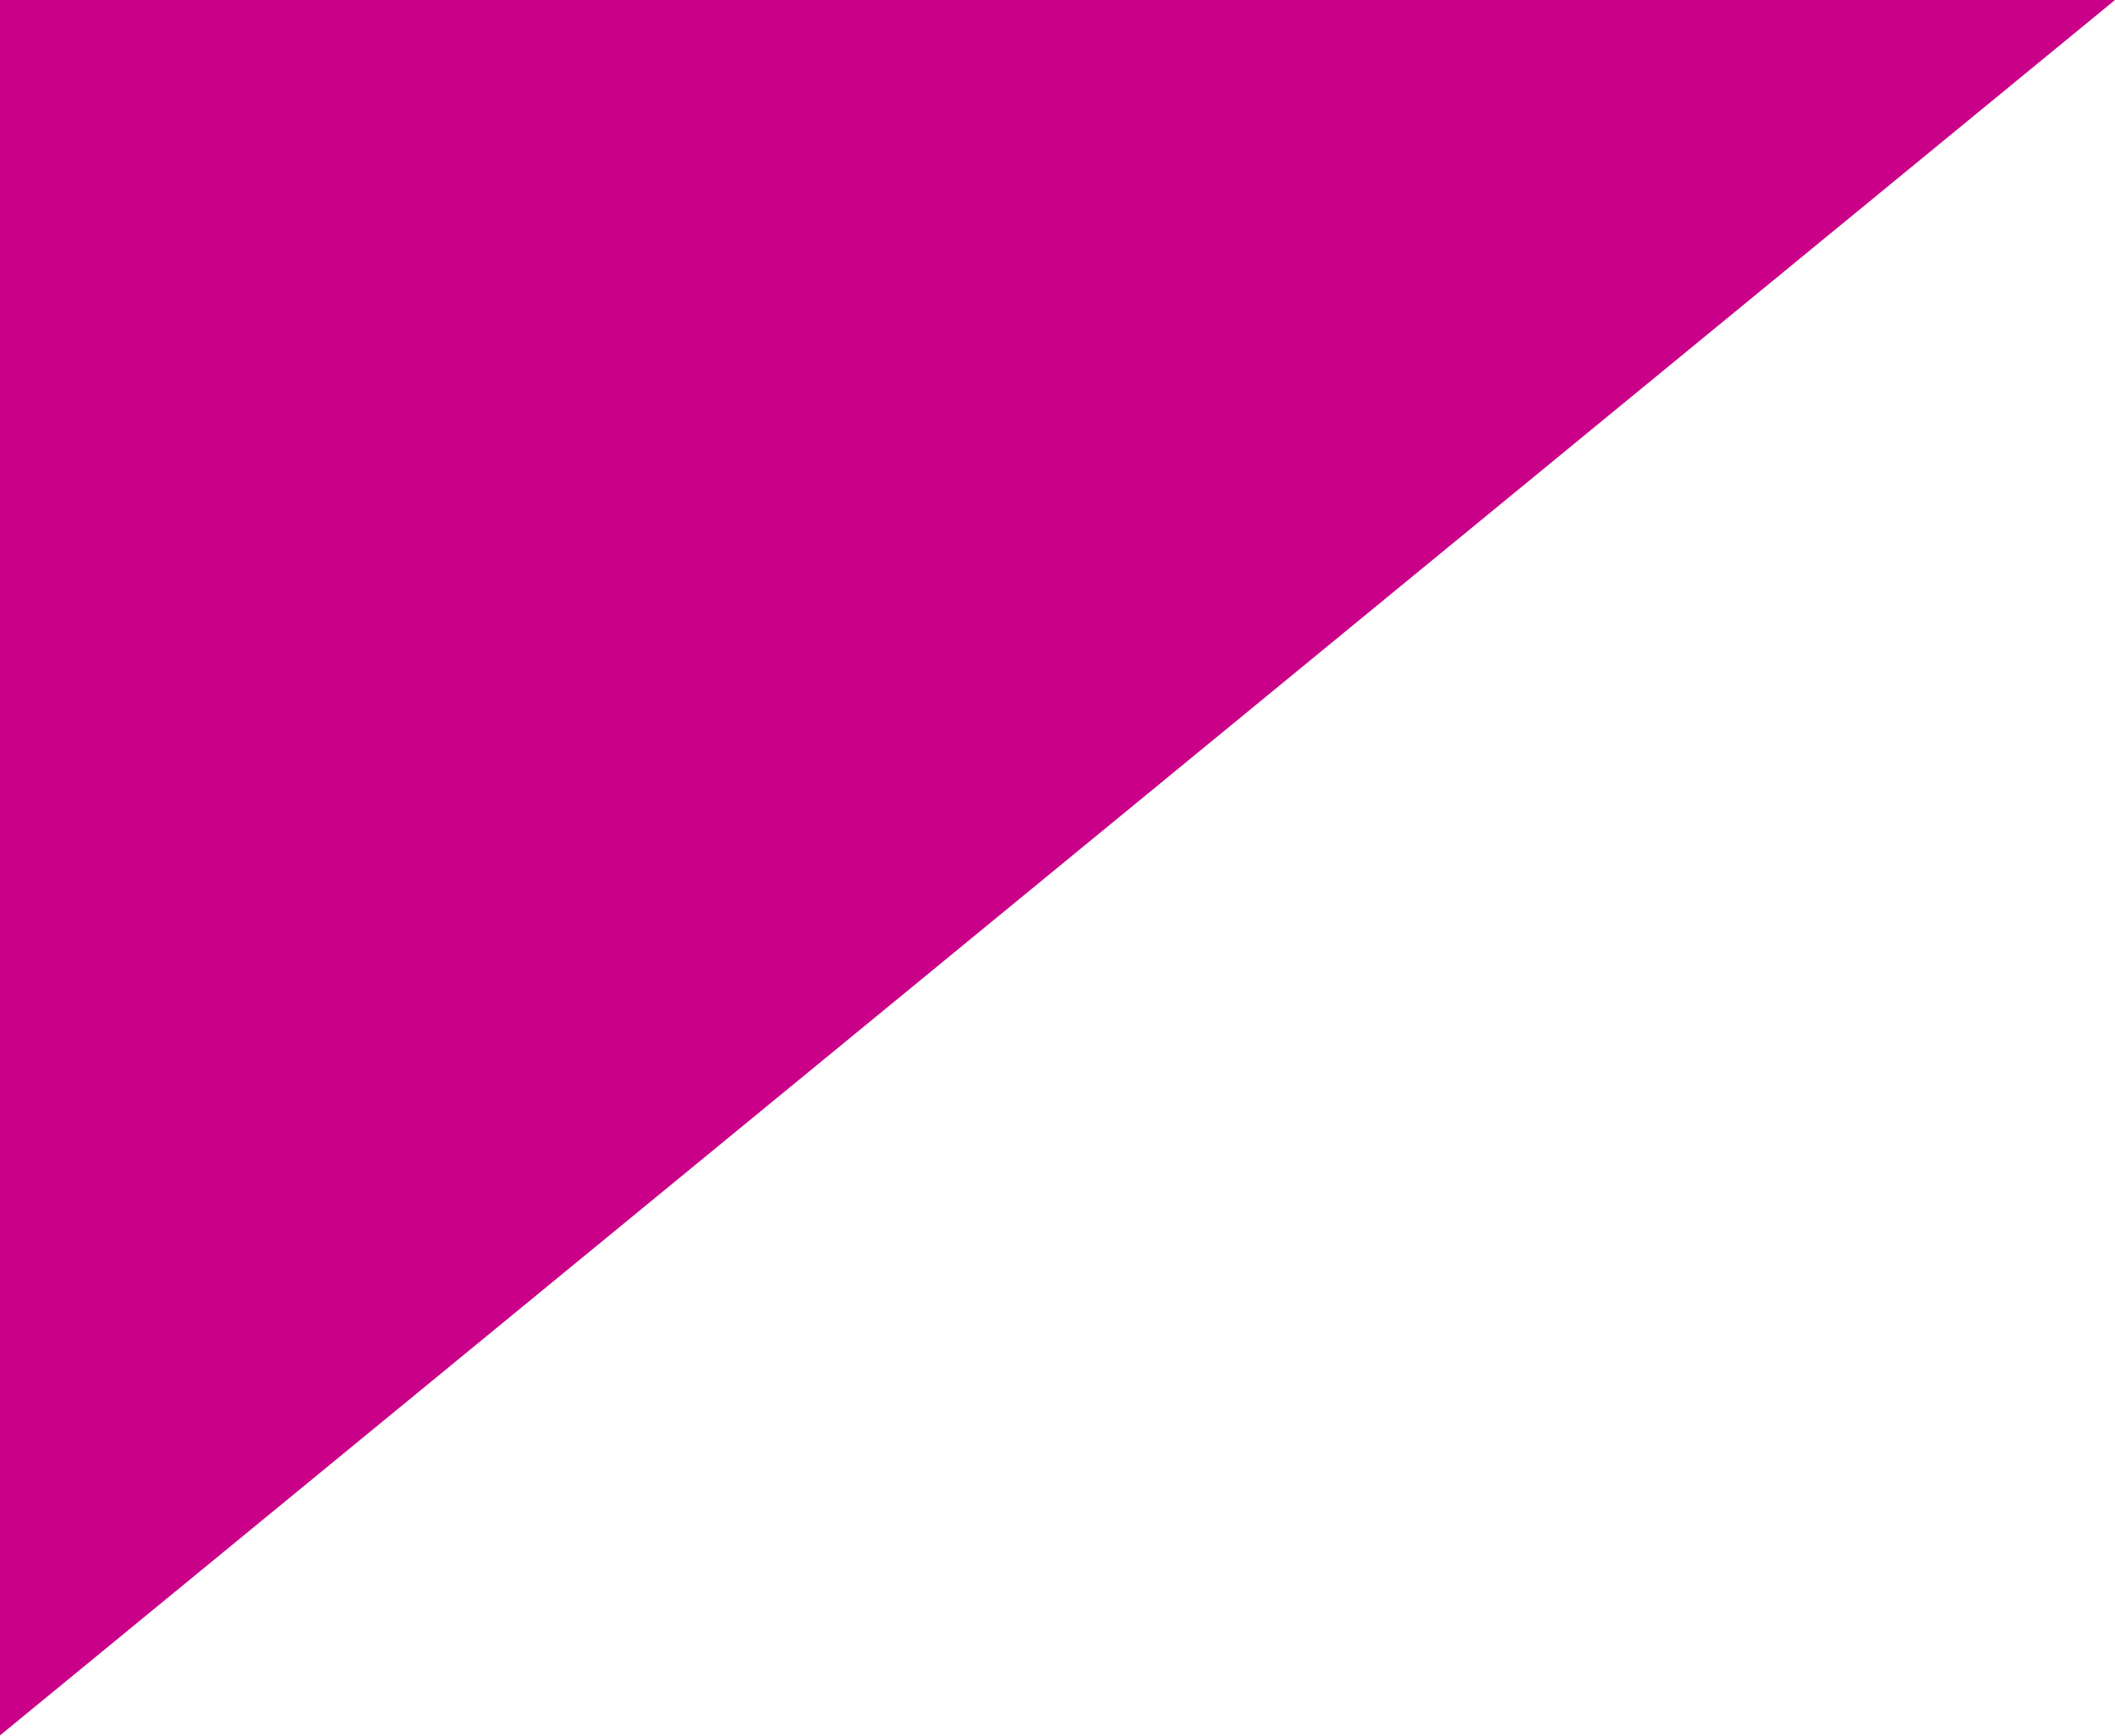
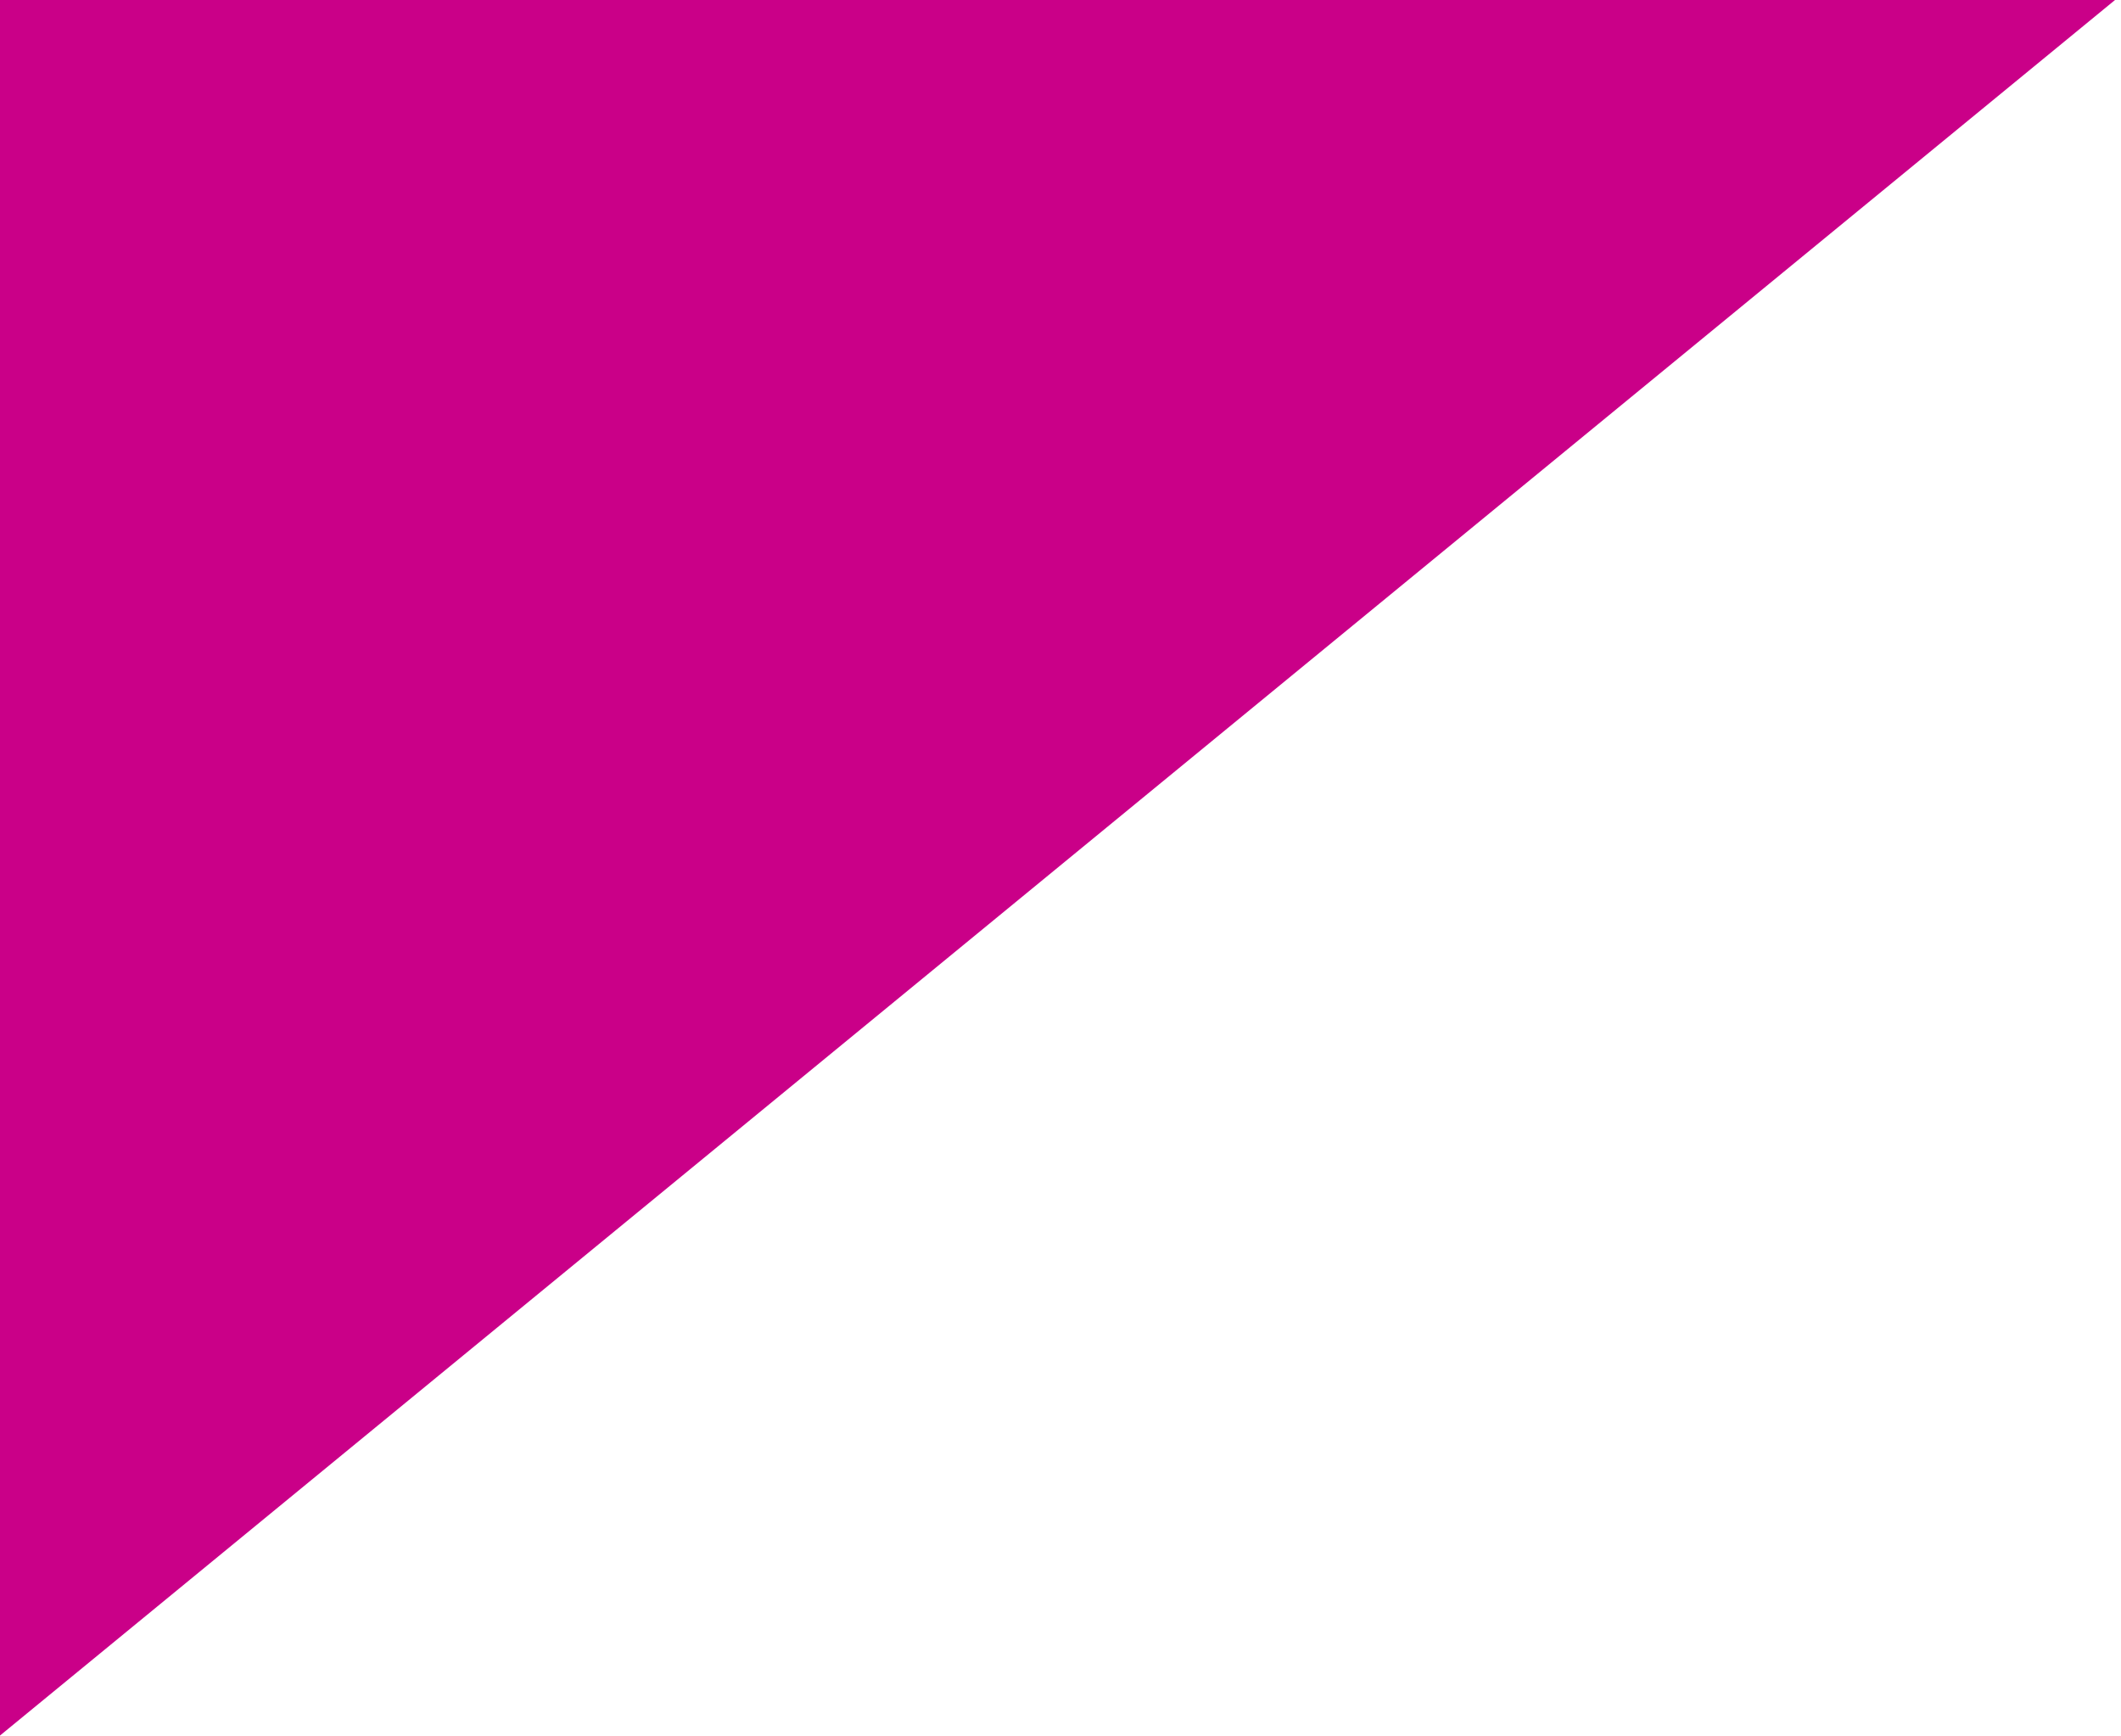
- <svg xmlns="http://www.w3.org/2000/svg" width="156" height="128" viewBox="0 0 156 128">
-   <defs>
-     <style>.a{fill:#ca0088;}</style>
-   </defs>
-   <path class="a" d="M156,0V128H0Z" transform="translate(156 128) rotate(180)" />
+ <svg xmlns="http://www.w3.org/2000/svg" viewBox="0 0 22 18" fill-rule="evenodd" clip-rule="evenodd" stroke-linejoin="round" stroke-miterlimit="2">
+   <path d="M0 18V0h21.938L0 18z" fill="#ca0088" fill-rule="nonzero" />
</svg>
